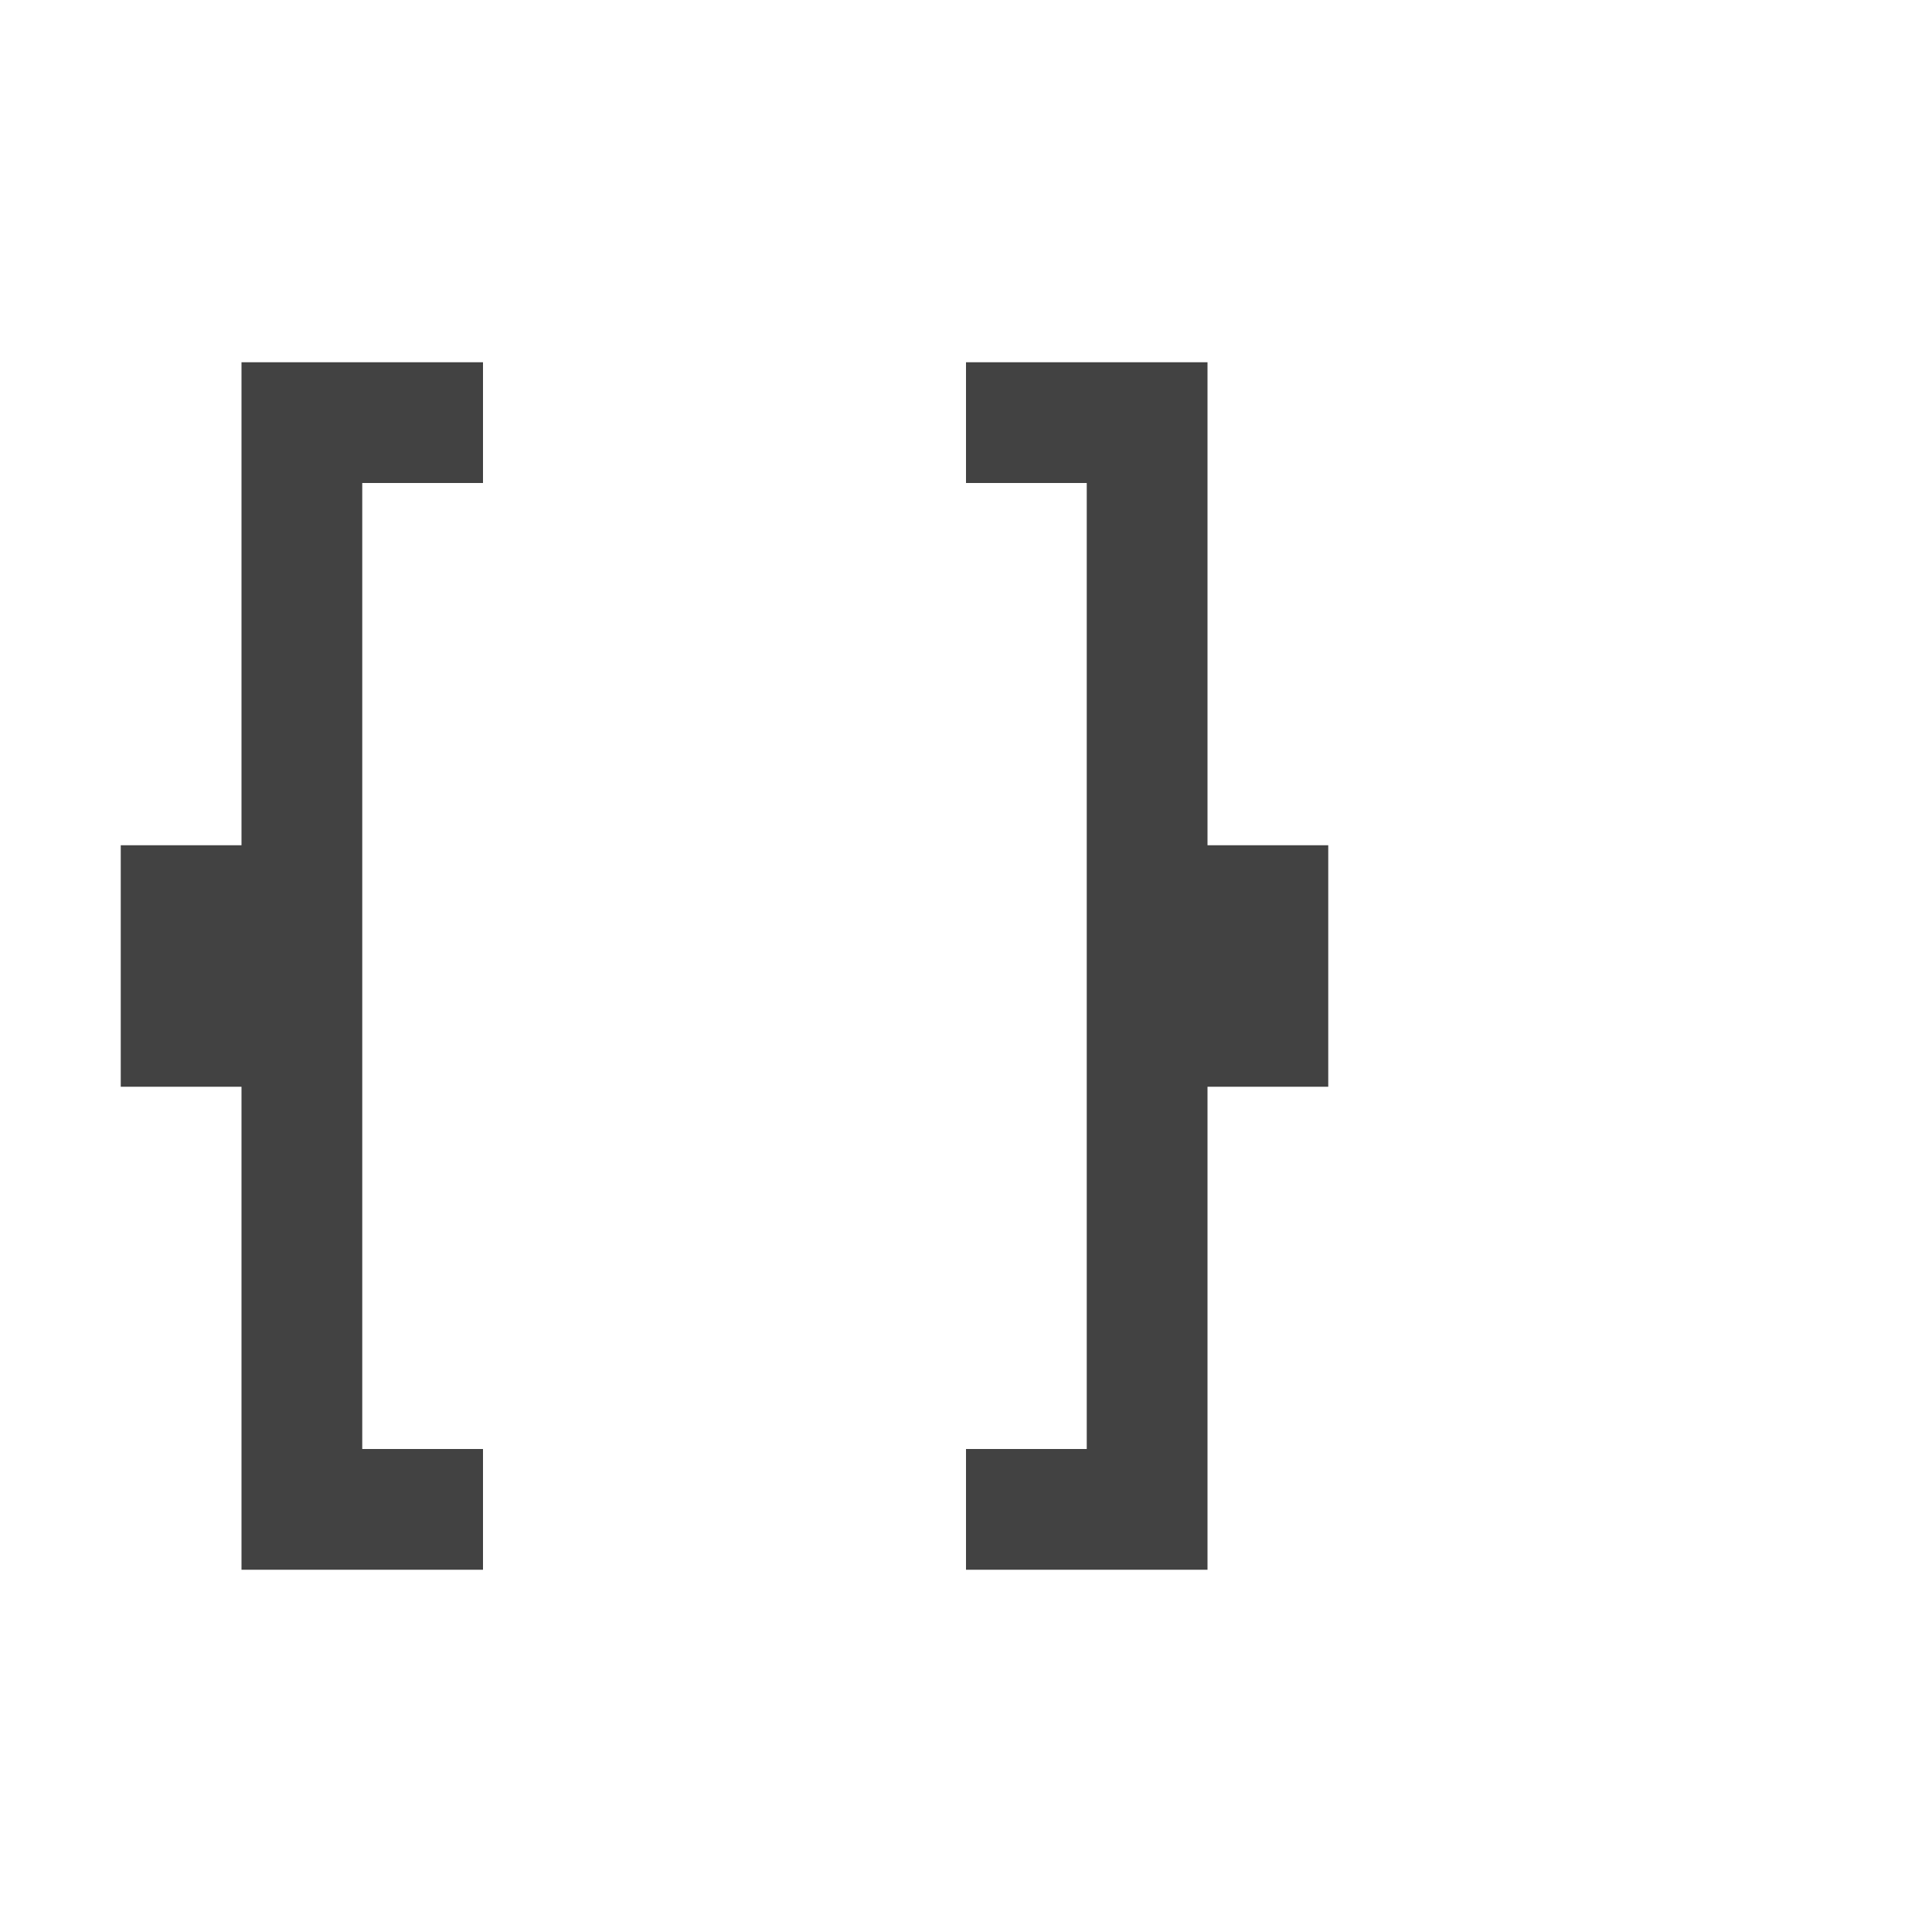
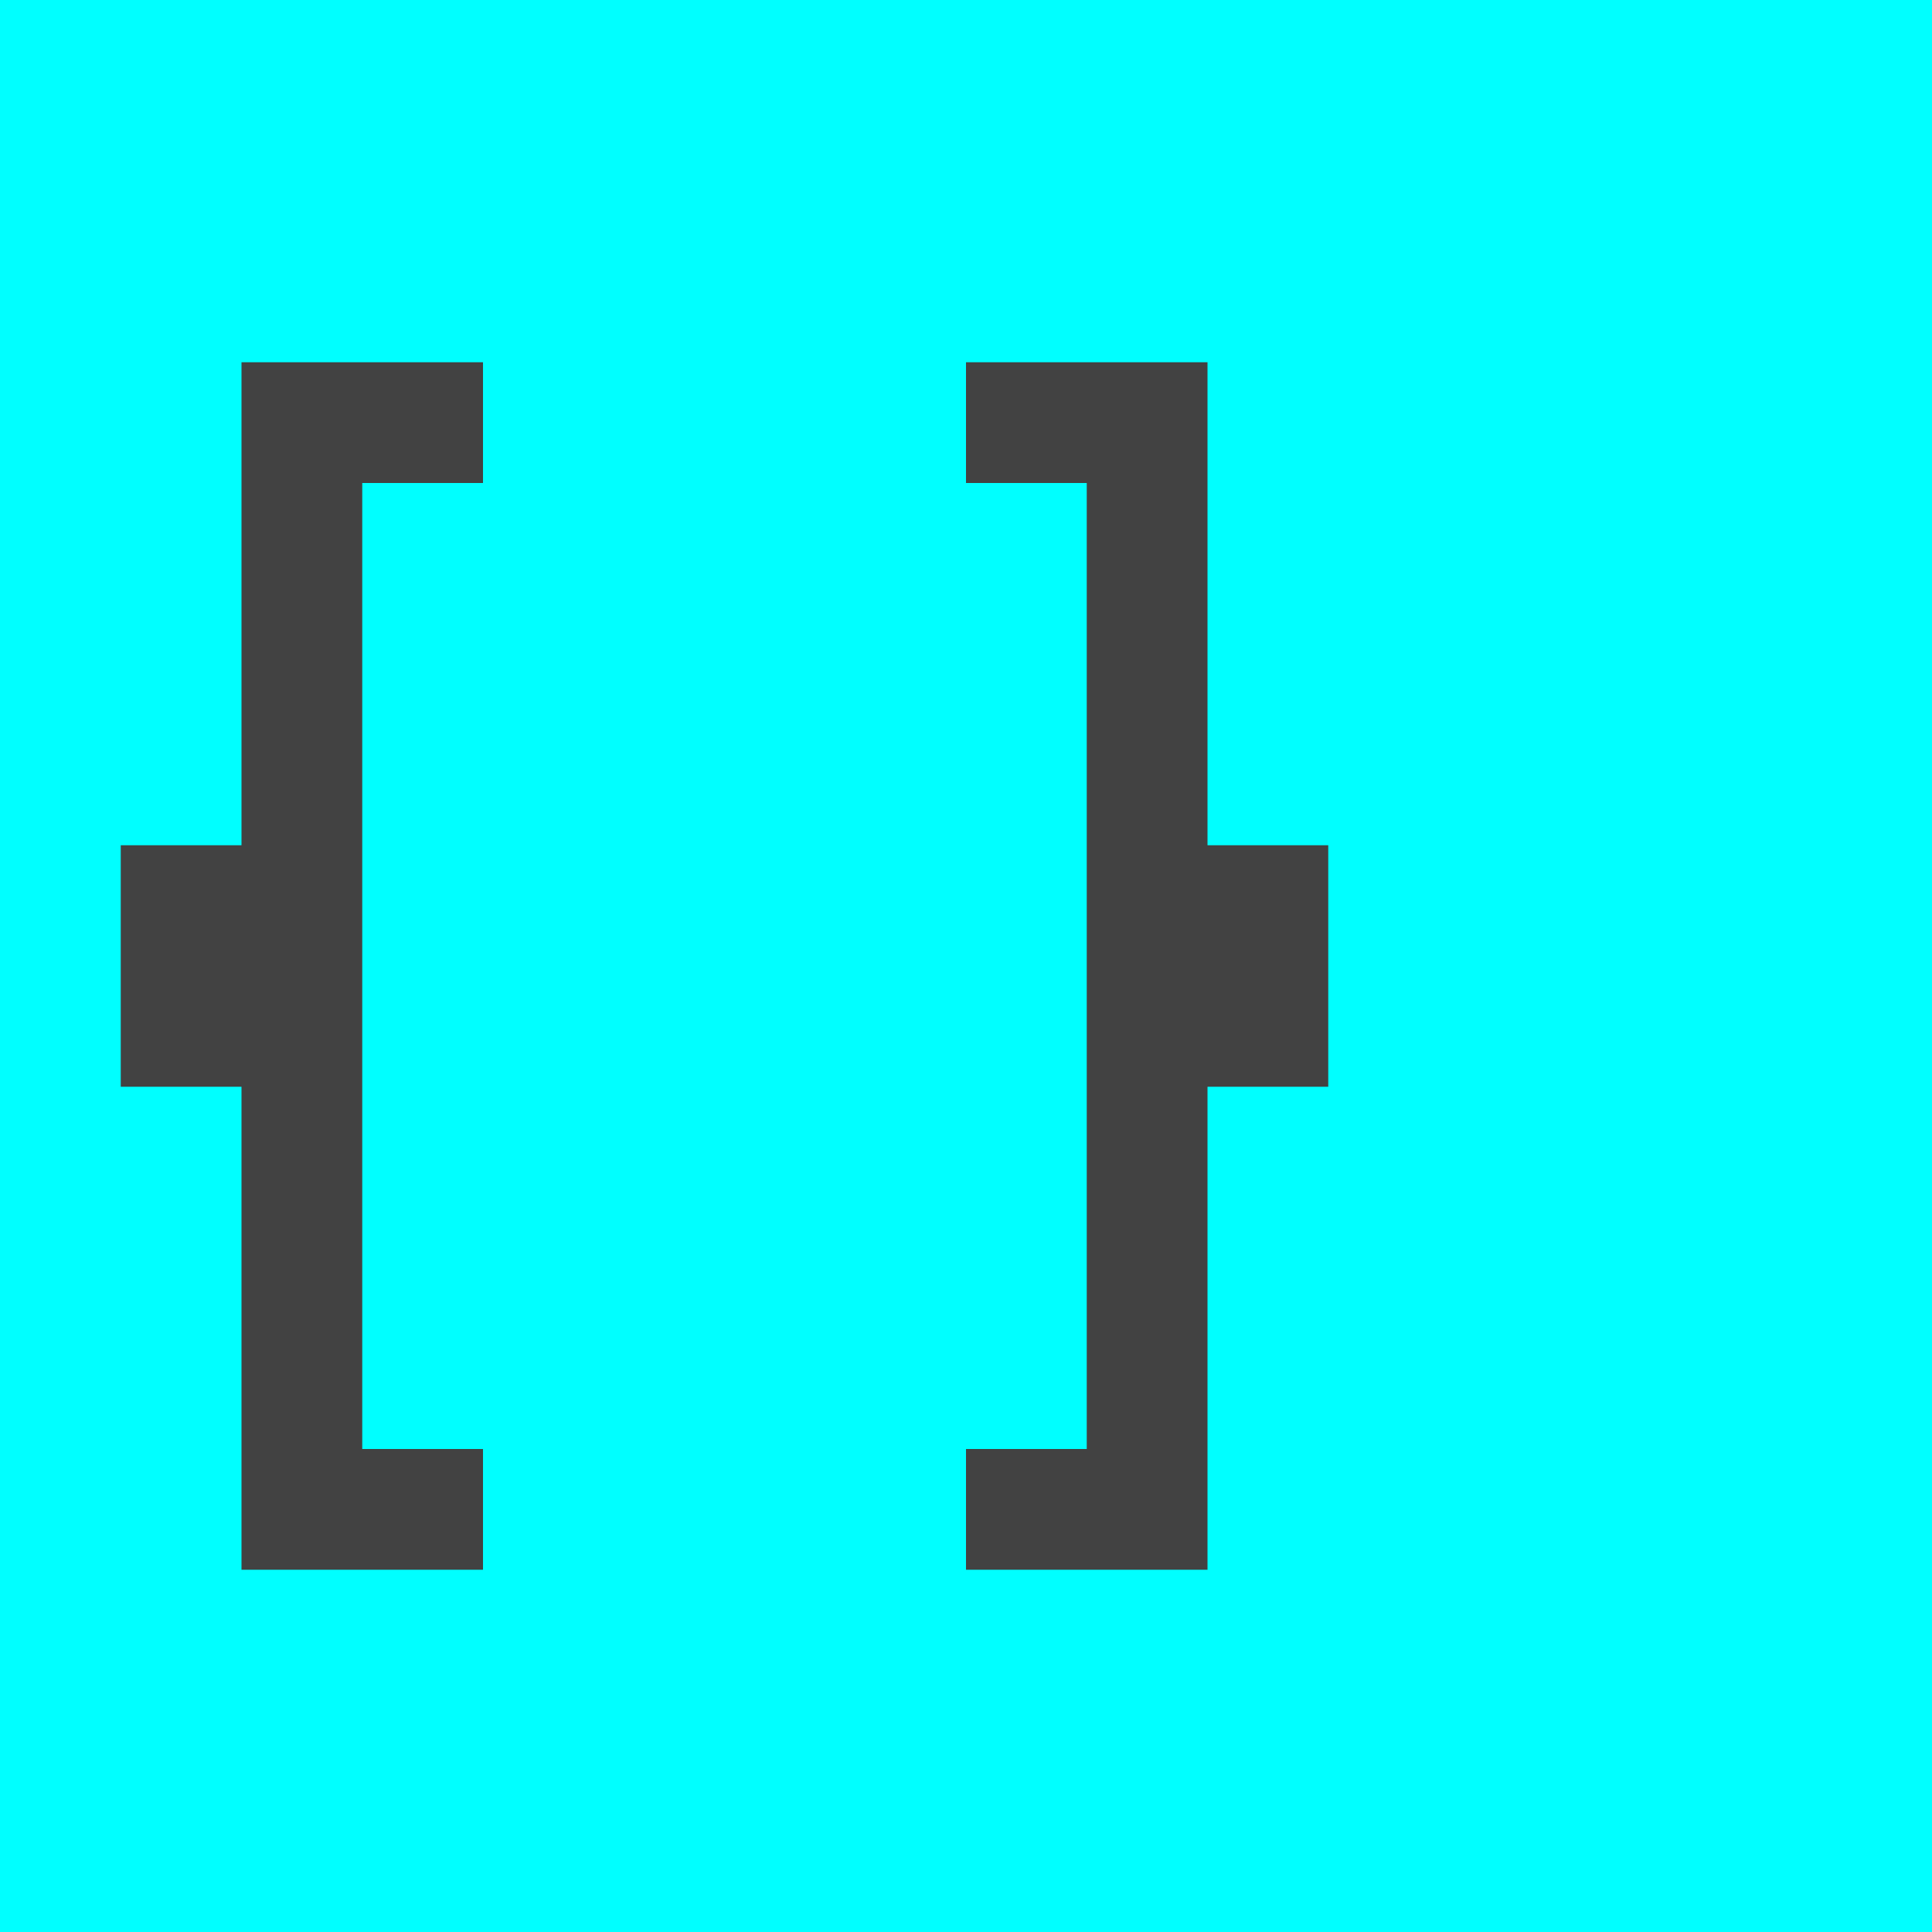
<svg xmlns="http://www.w3.org/2000/svg" width="16" height="16" viewBox="0 0 16 16">
  <g fill="none" fill-rule="evenodd">
-     <rect width="16" height="16" />
+     <rect width="16" height="16" fill="#00FFFF" />
    <path fill="#424242" fill-rule="nonzero" d="M8,4 L8,3 L10,3 L10,7 L11,7 L11,9 L10,9 L10,13 L8,13 L8,12 L9,12 L9,4 L8,4 Z M4,4 L4,3 L2,3 L2,7 L1,7 L1,9 L2,9 L2,13 L4,13 L4,12 L3,12 L3,4 L4,4 Z" />
  </g>
</svg>
